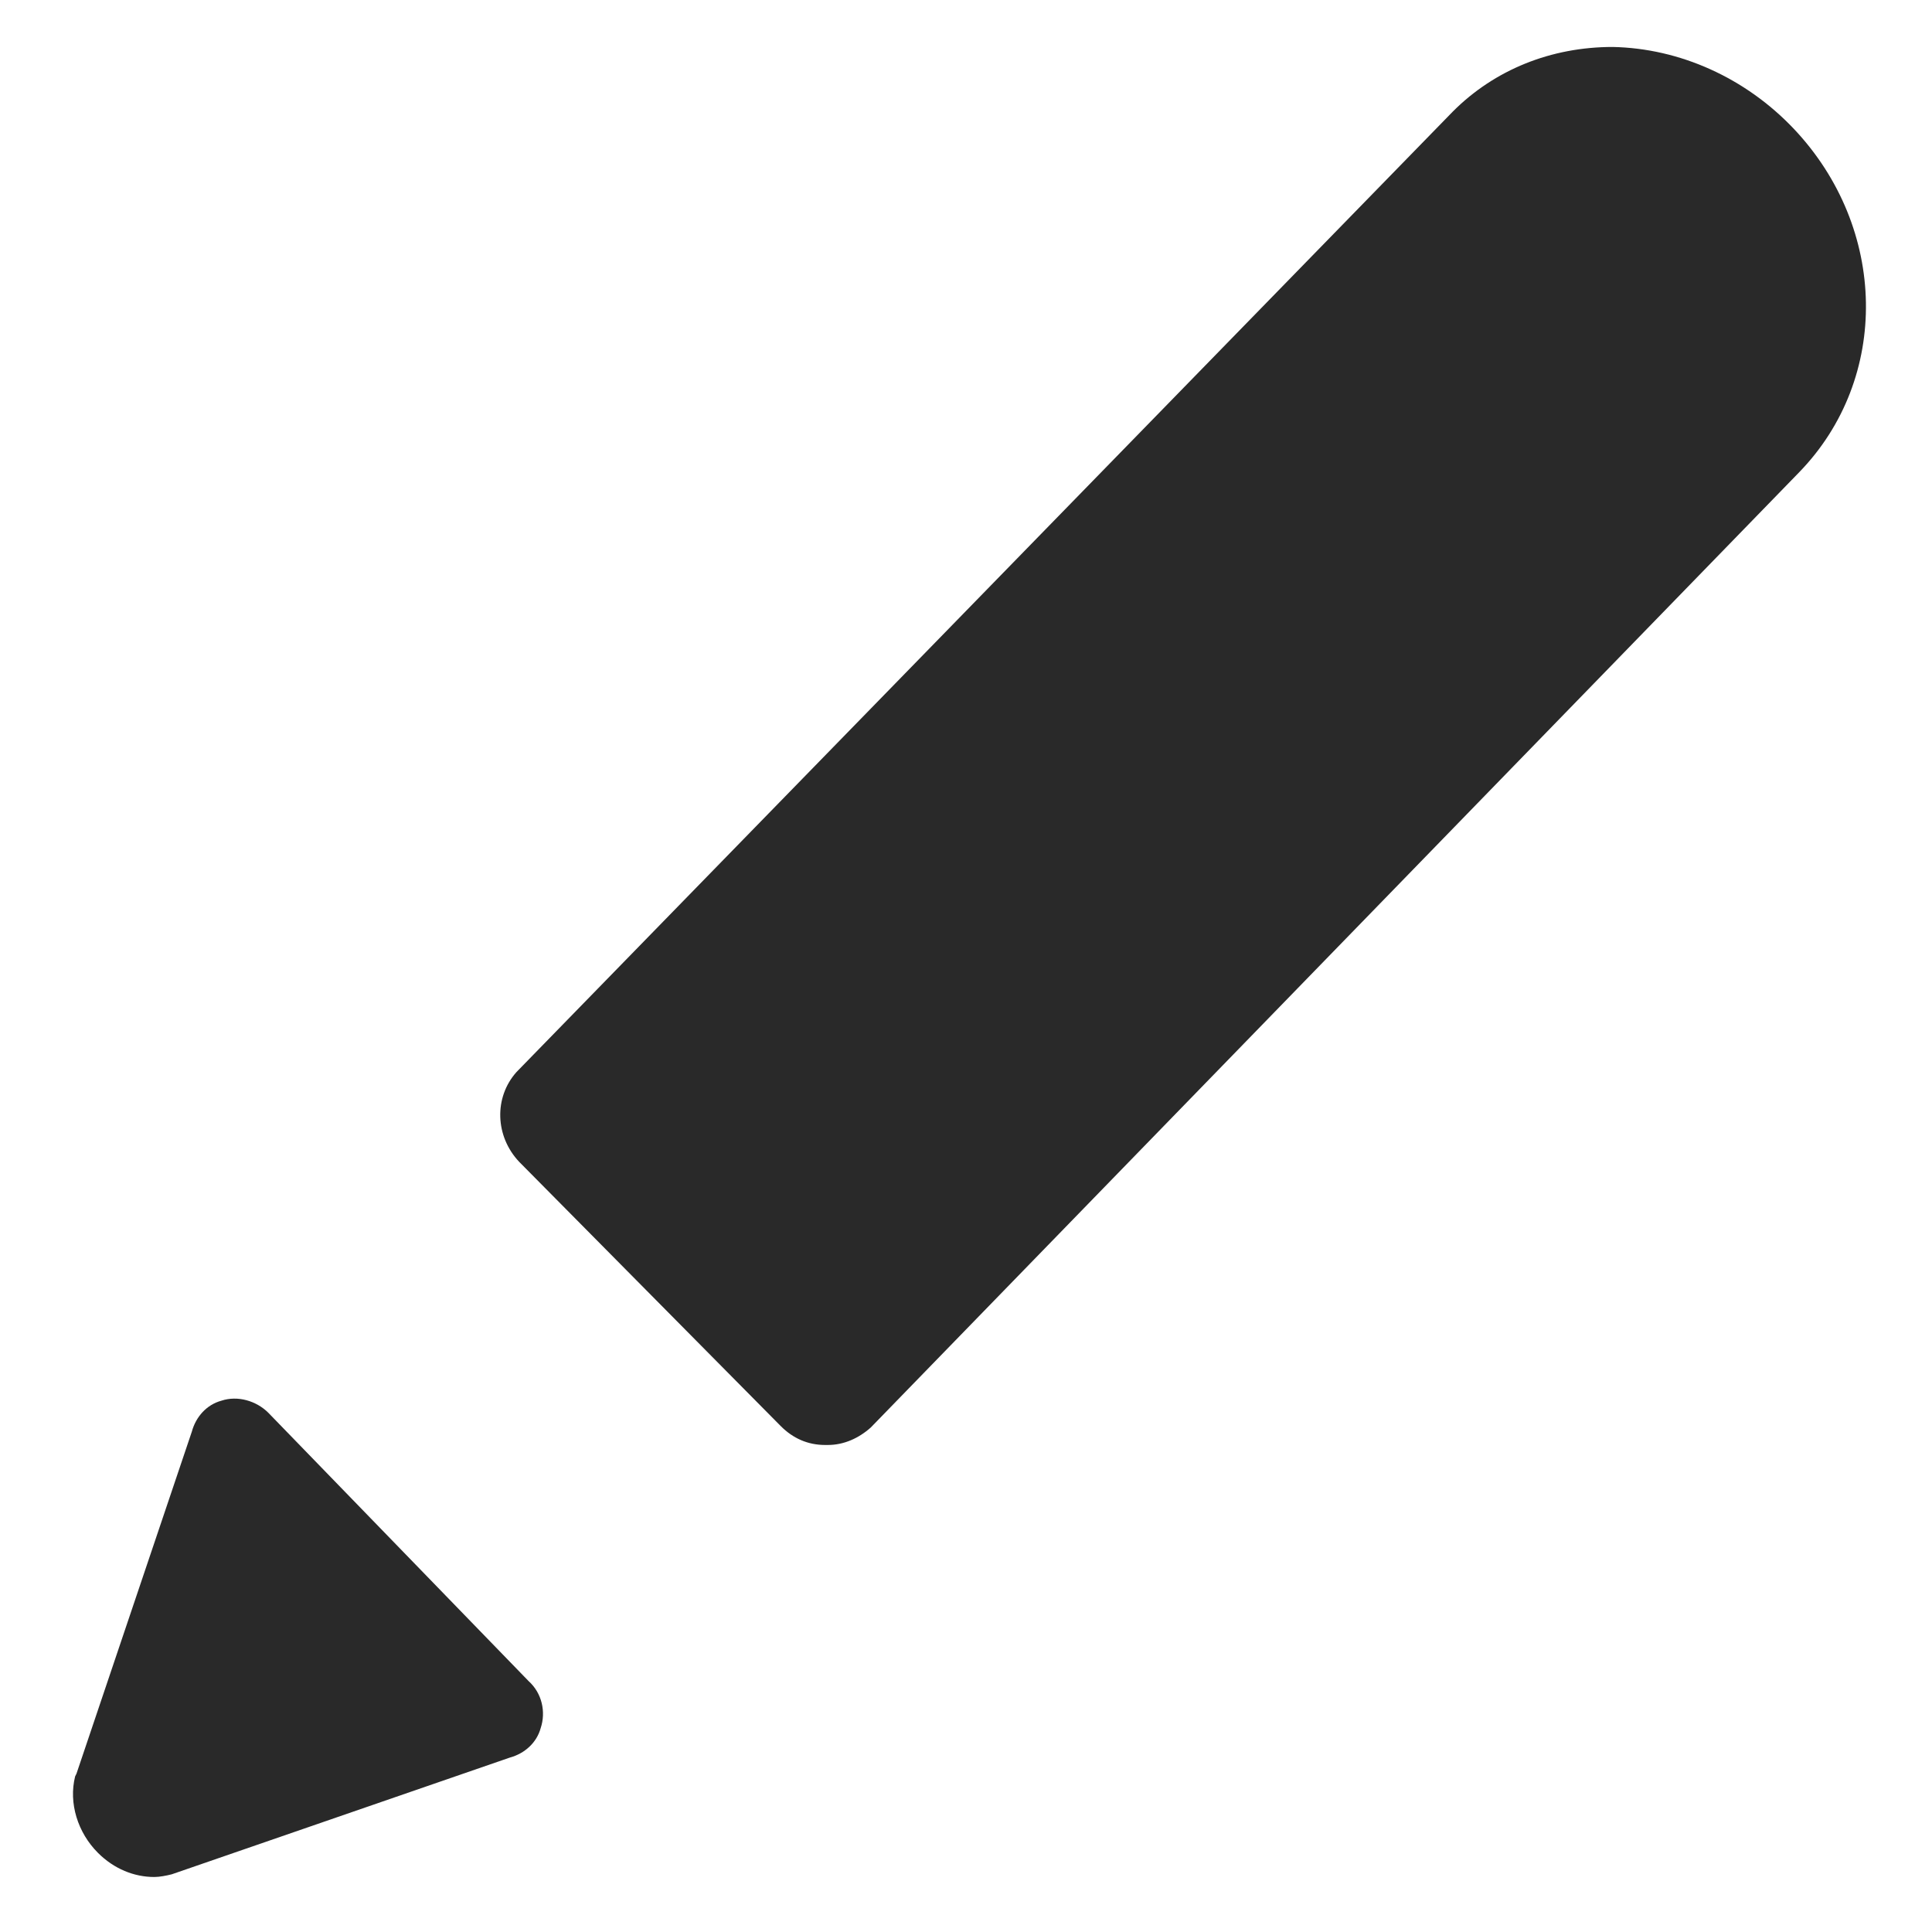
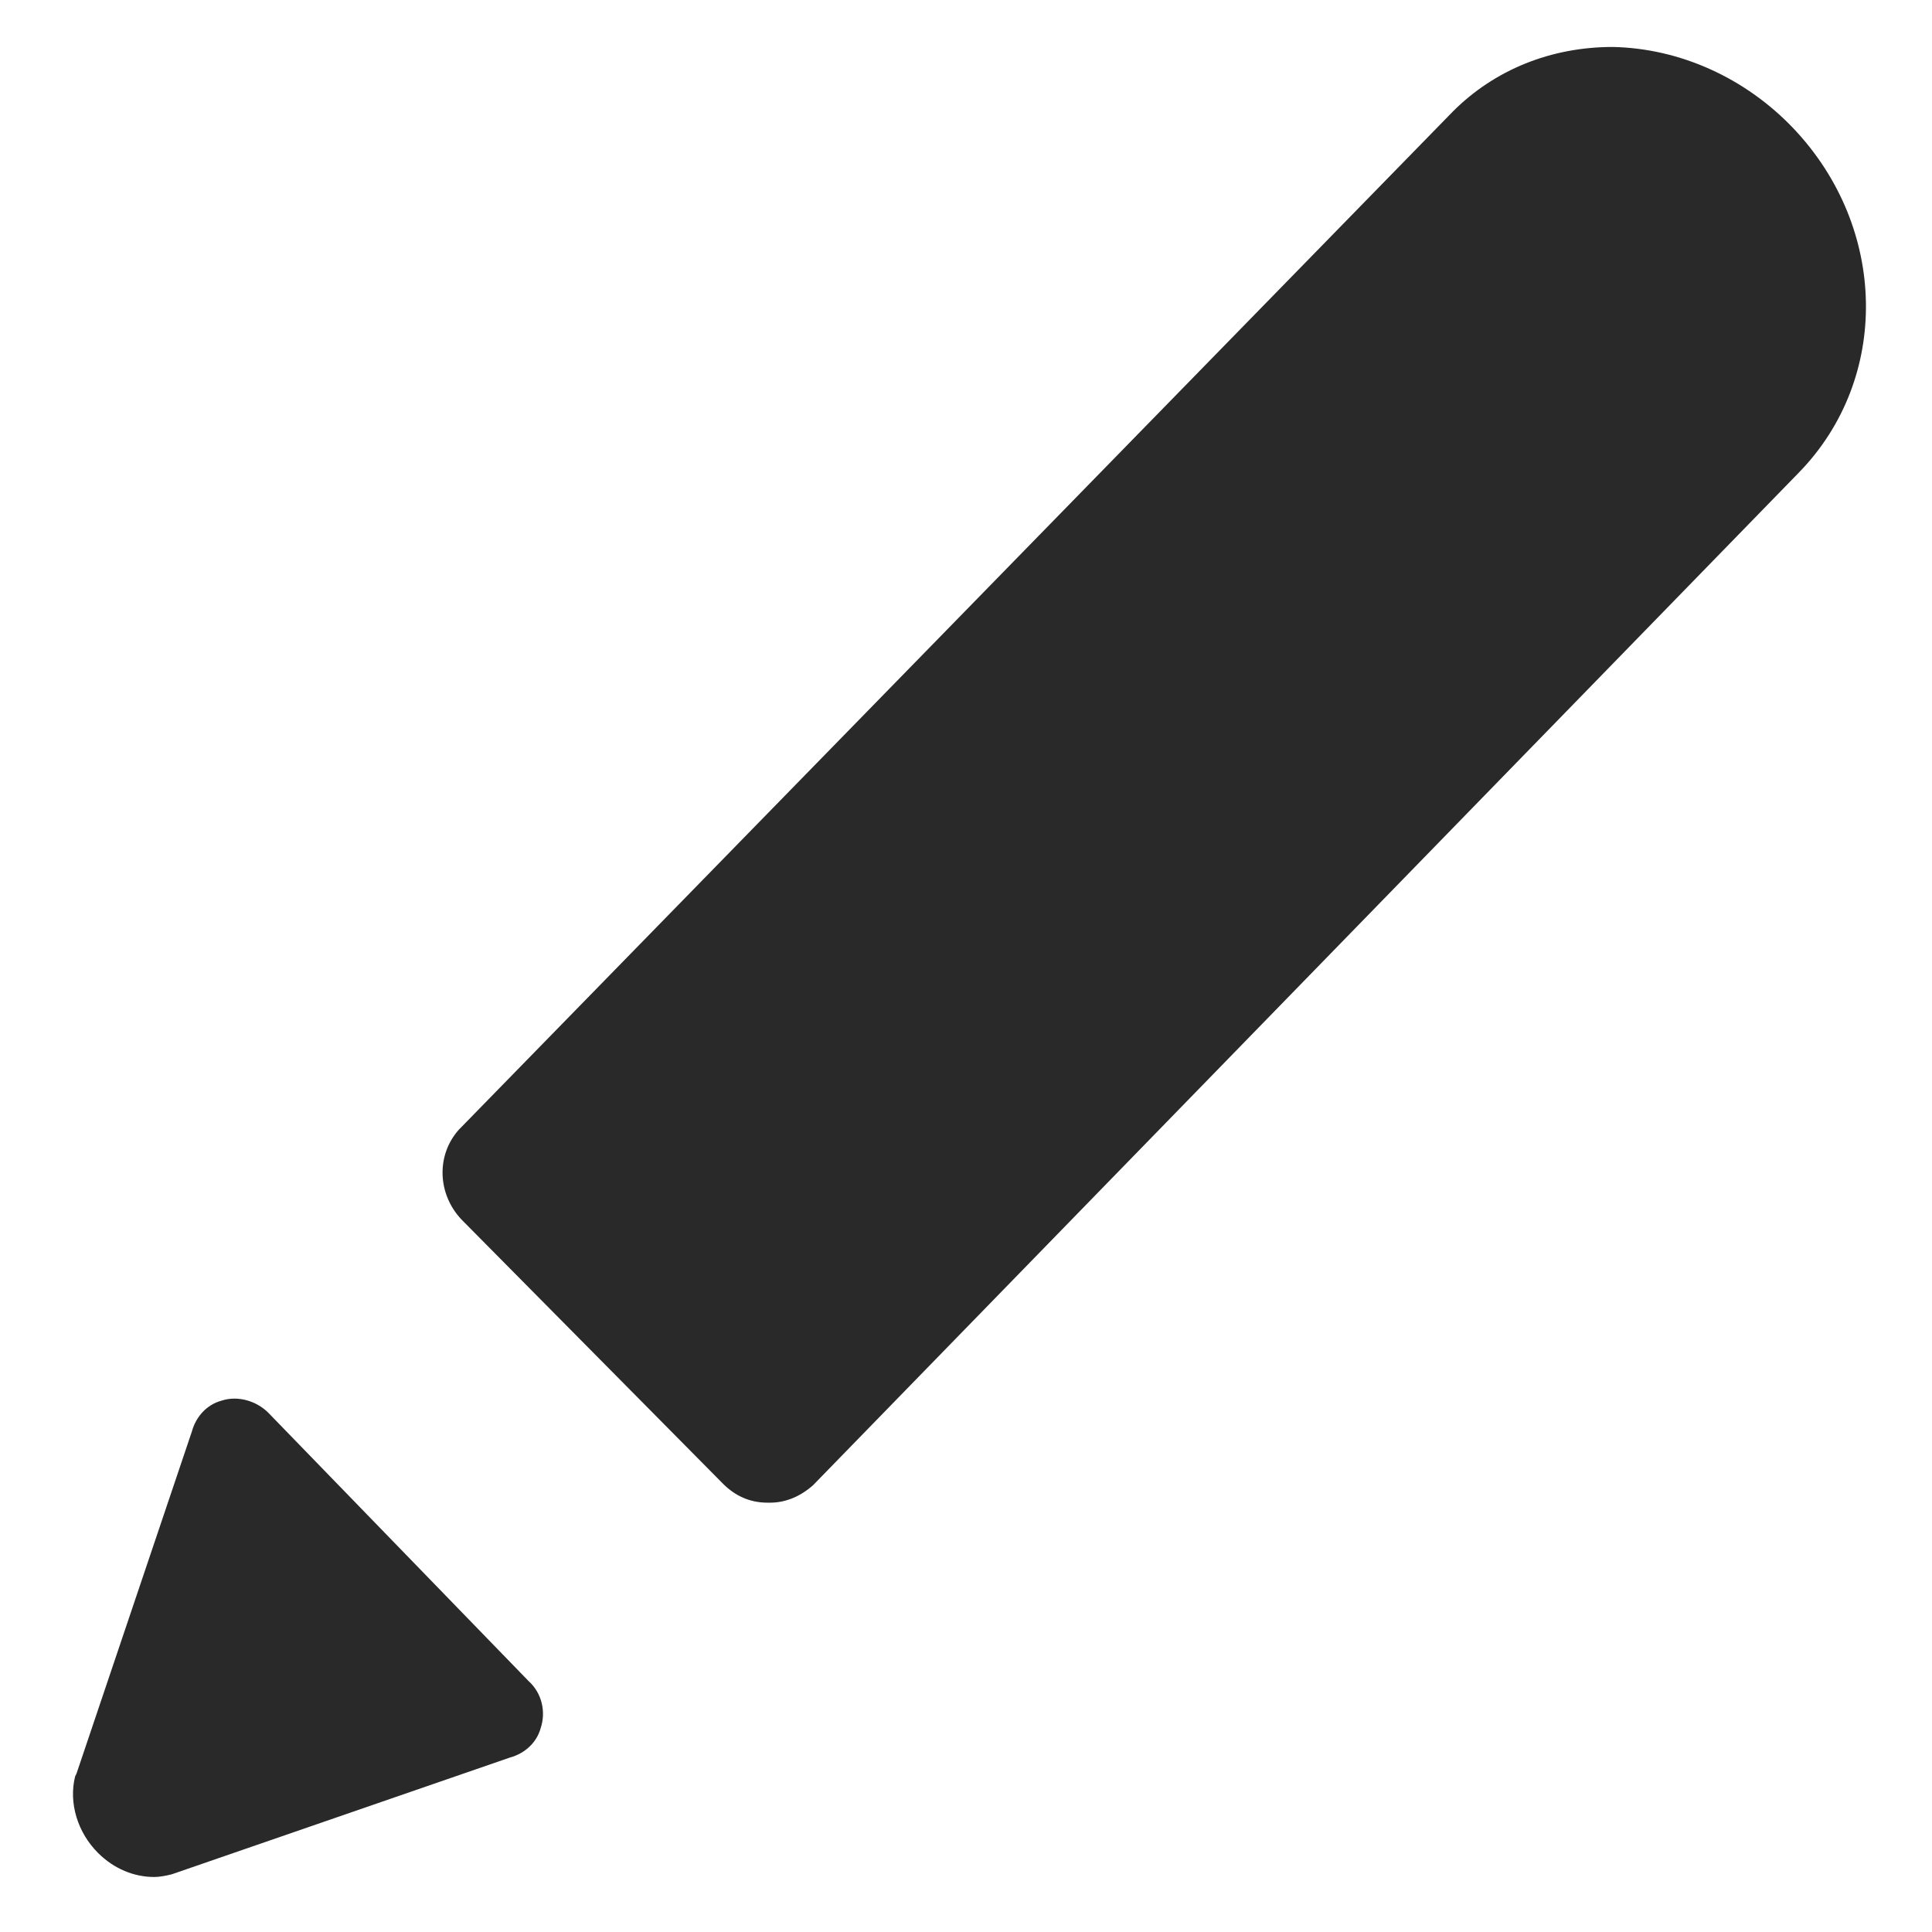
<svg xmlns="http://www.w3.org/2000/svg" version="1.1" id="Layer_1" x="0px" y="0px" viewBox="0 0 144 144" style="enable-background:new 0 0 144 144;" xml:space="preserve">
  <style type="text/css">
	.st0{fill:#292929;}
</style>
  <g>
    <path class="st0" d="M20,105.3c-0.9-0.9-2.3-1.3-3.5-0.9c-1.1,0.3-1.9,1.2-2.2,2.3l-8.6,25.5l-0.1,0.2c-0.5,2,0.2,4.2,1.7,5.7   c1.2,1.2,2.7,1.8,4.2,1.8c0.4,0,0.9-0.1,1.3-0.2L38,131c1.1-0.3,2-1.1,2.3-2.2c0.4-1.2,0.1-2.6-0.9-3.5L20,105.3z" />
-     <path class="st0" d="M133.7,9.6c-3.6-3.8-8.5-6-13.5-6.1c-4.6,0-8.8,1.7-11.9,4.8L38.5,79.9c-1.7,1.9-1.6,4.8,0.2,6.7l19.5,19.7   c0.9,0.9,2,1.4,3.3,1.4c0.1,0,0.1,0,0.2,0c1.2,0,2.3-0.5,3.2-1.3l69.2-71.2C140.9,28.2,140.7,17,133.7,9.6z" />
+     <path class="st0" d="M133.7,9.6c-3.6-3.8-8.5-6-13.5-6.1c-4.6,0-8.8,1.7-11.9,4.8L34.2,84.2c-1.7,1.9-1.6,4.8,0.2,6.7l19.5,19.7   c0.9,0.9,2,1.4,3.3,1.4c0.1,0,0.1,0,0.2,0c1.2,0,2.3-0.5,3.2-1.3l73.5-75.5C140.9,28.2,140.7,17,133.7,9.6z" />
  </g>
</svg>
